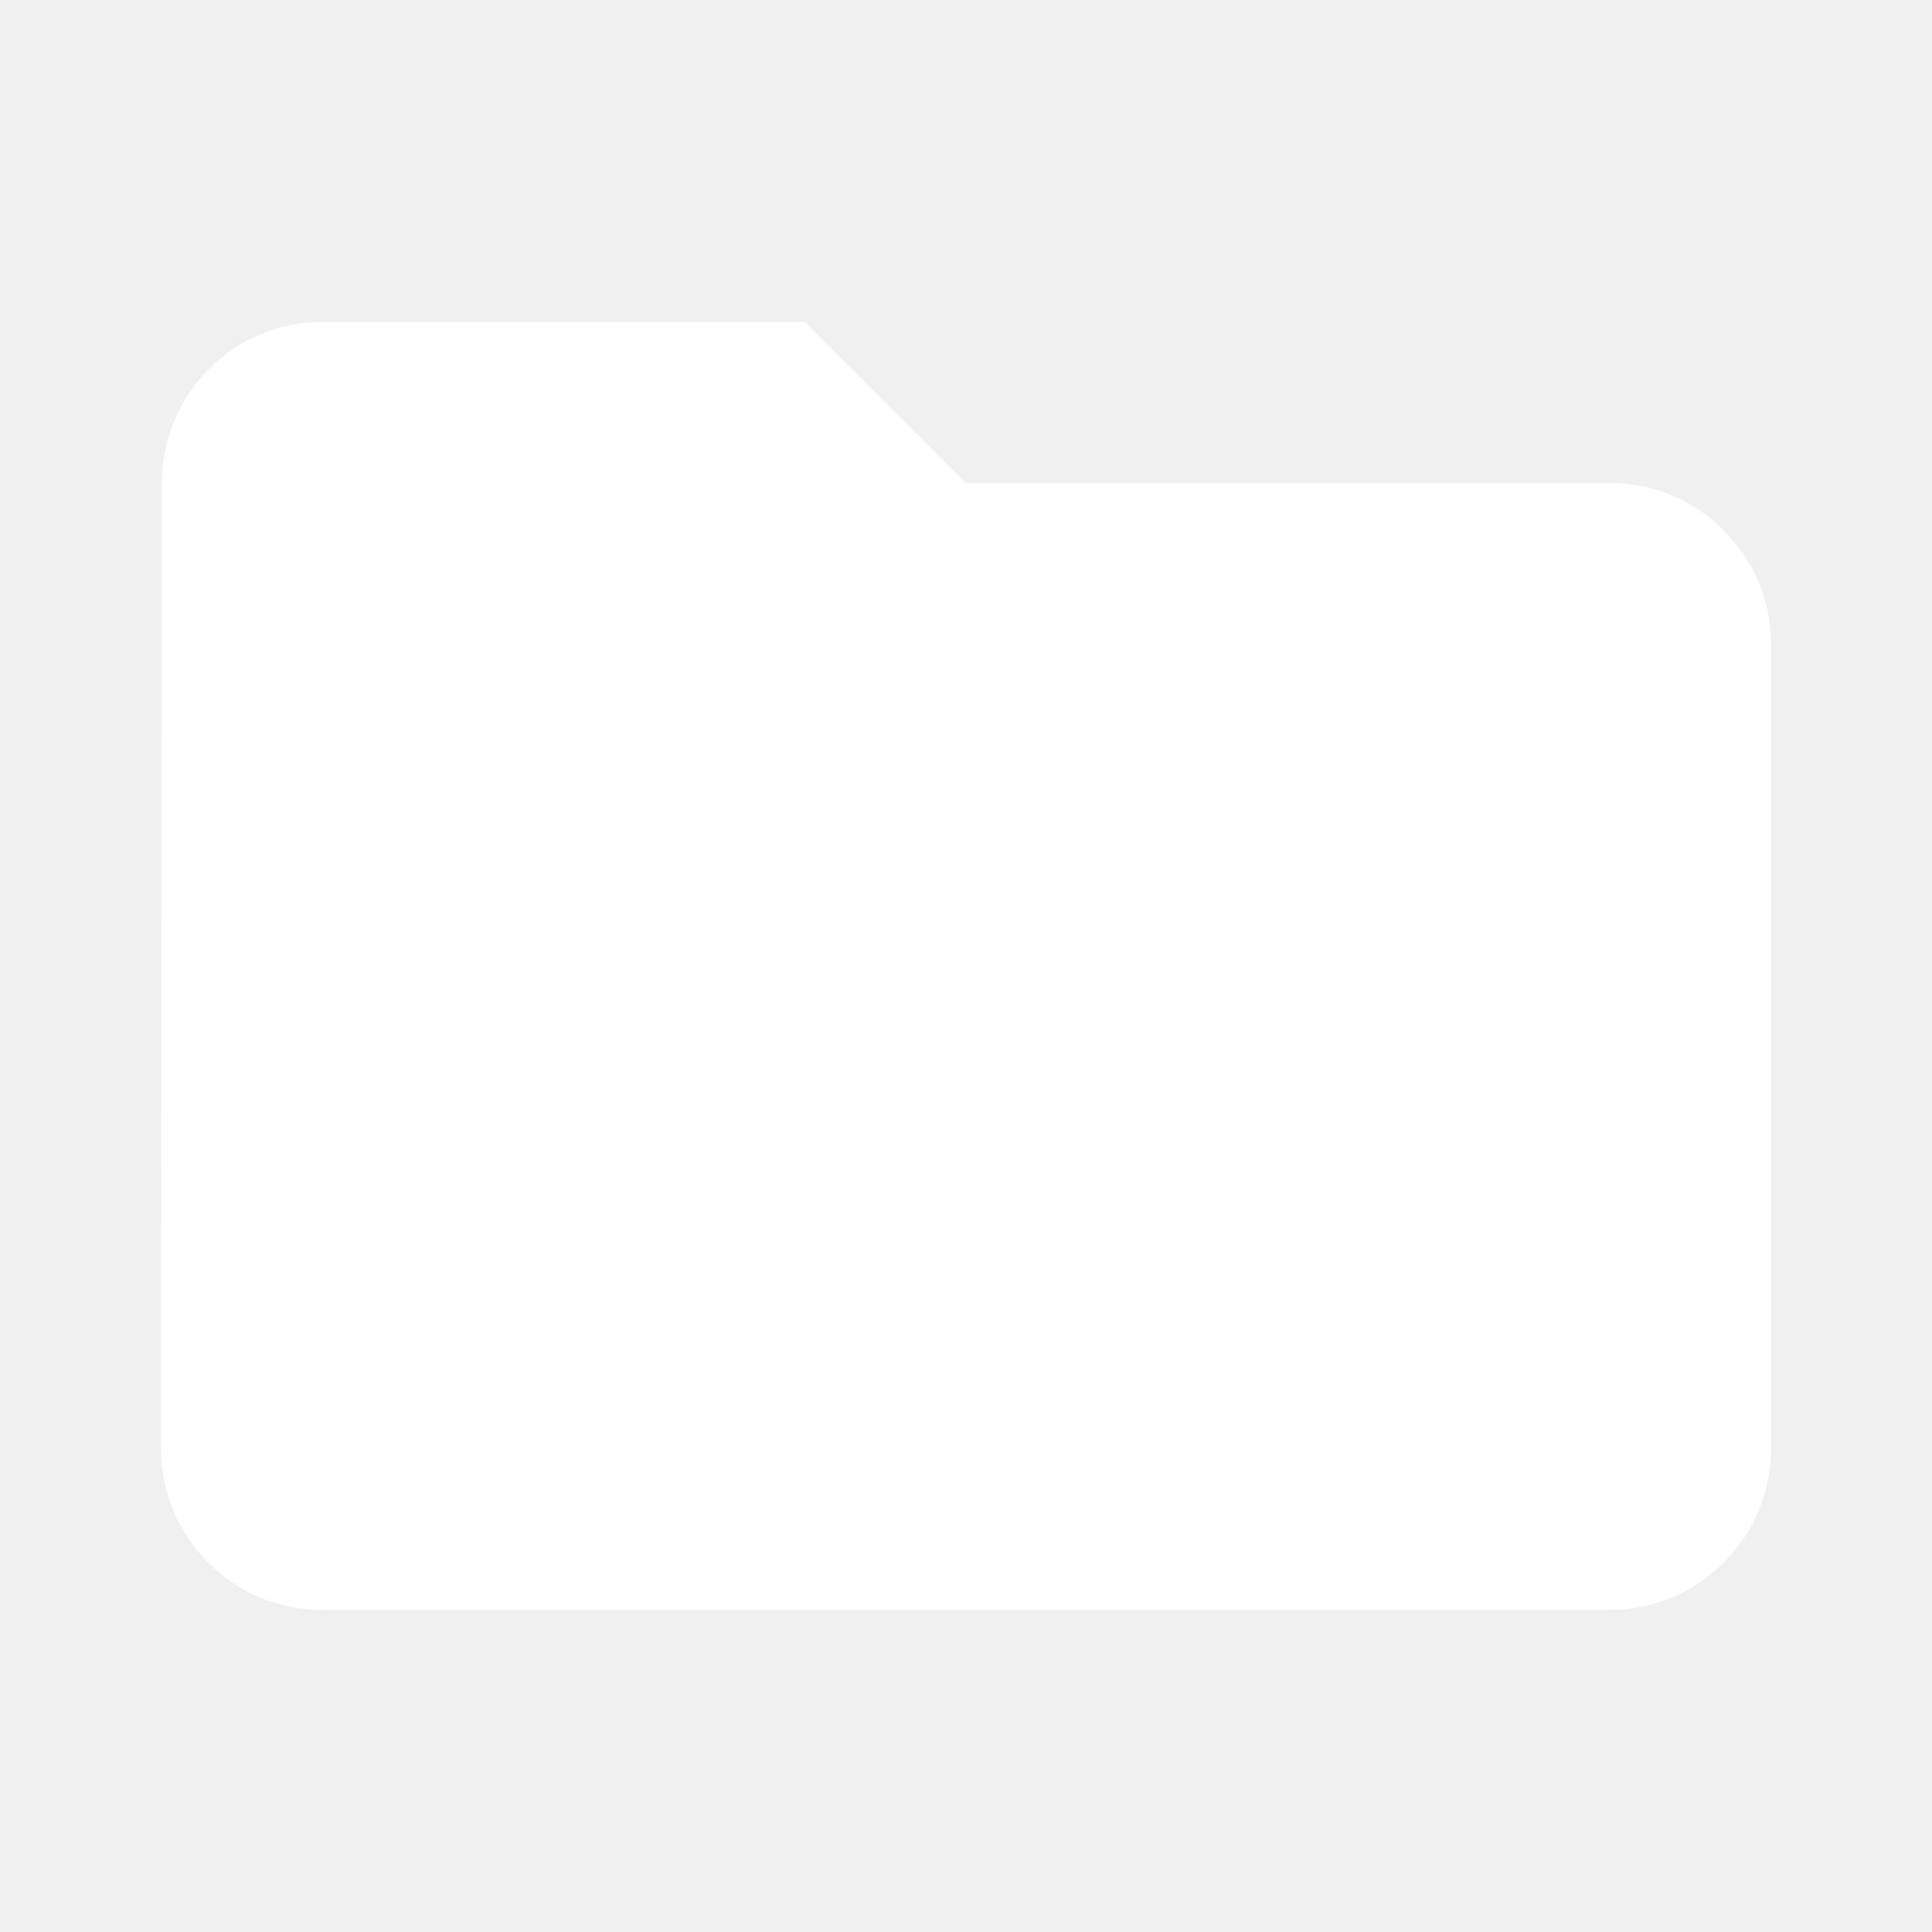
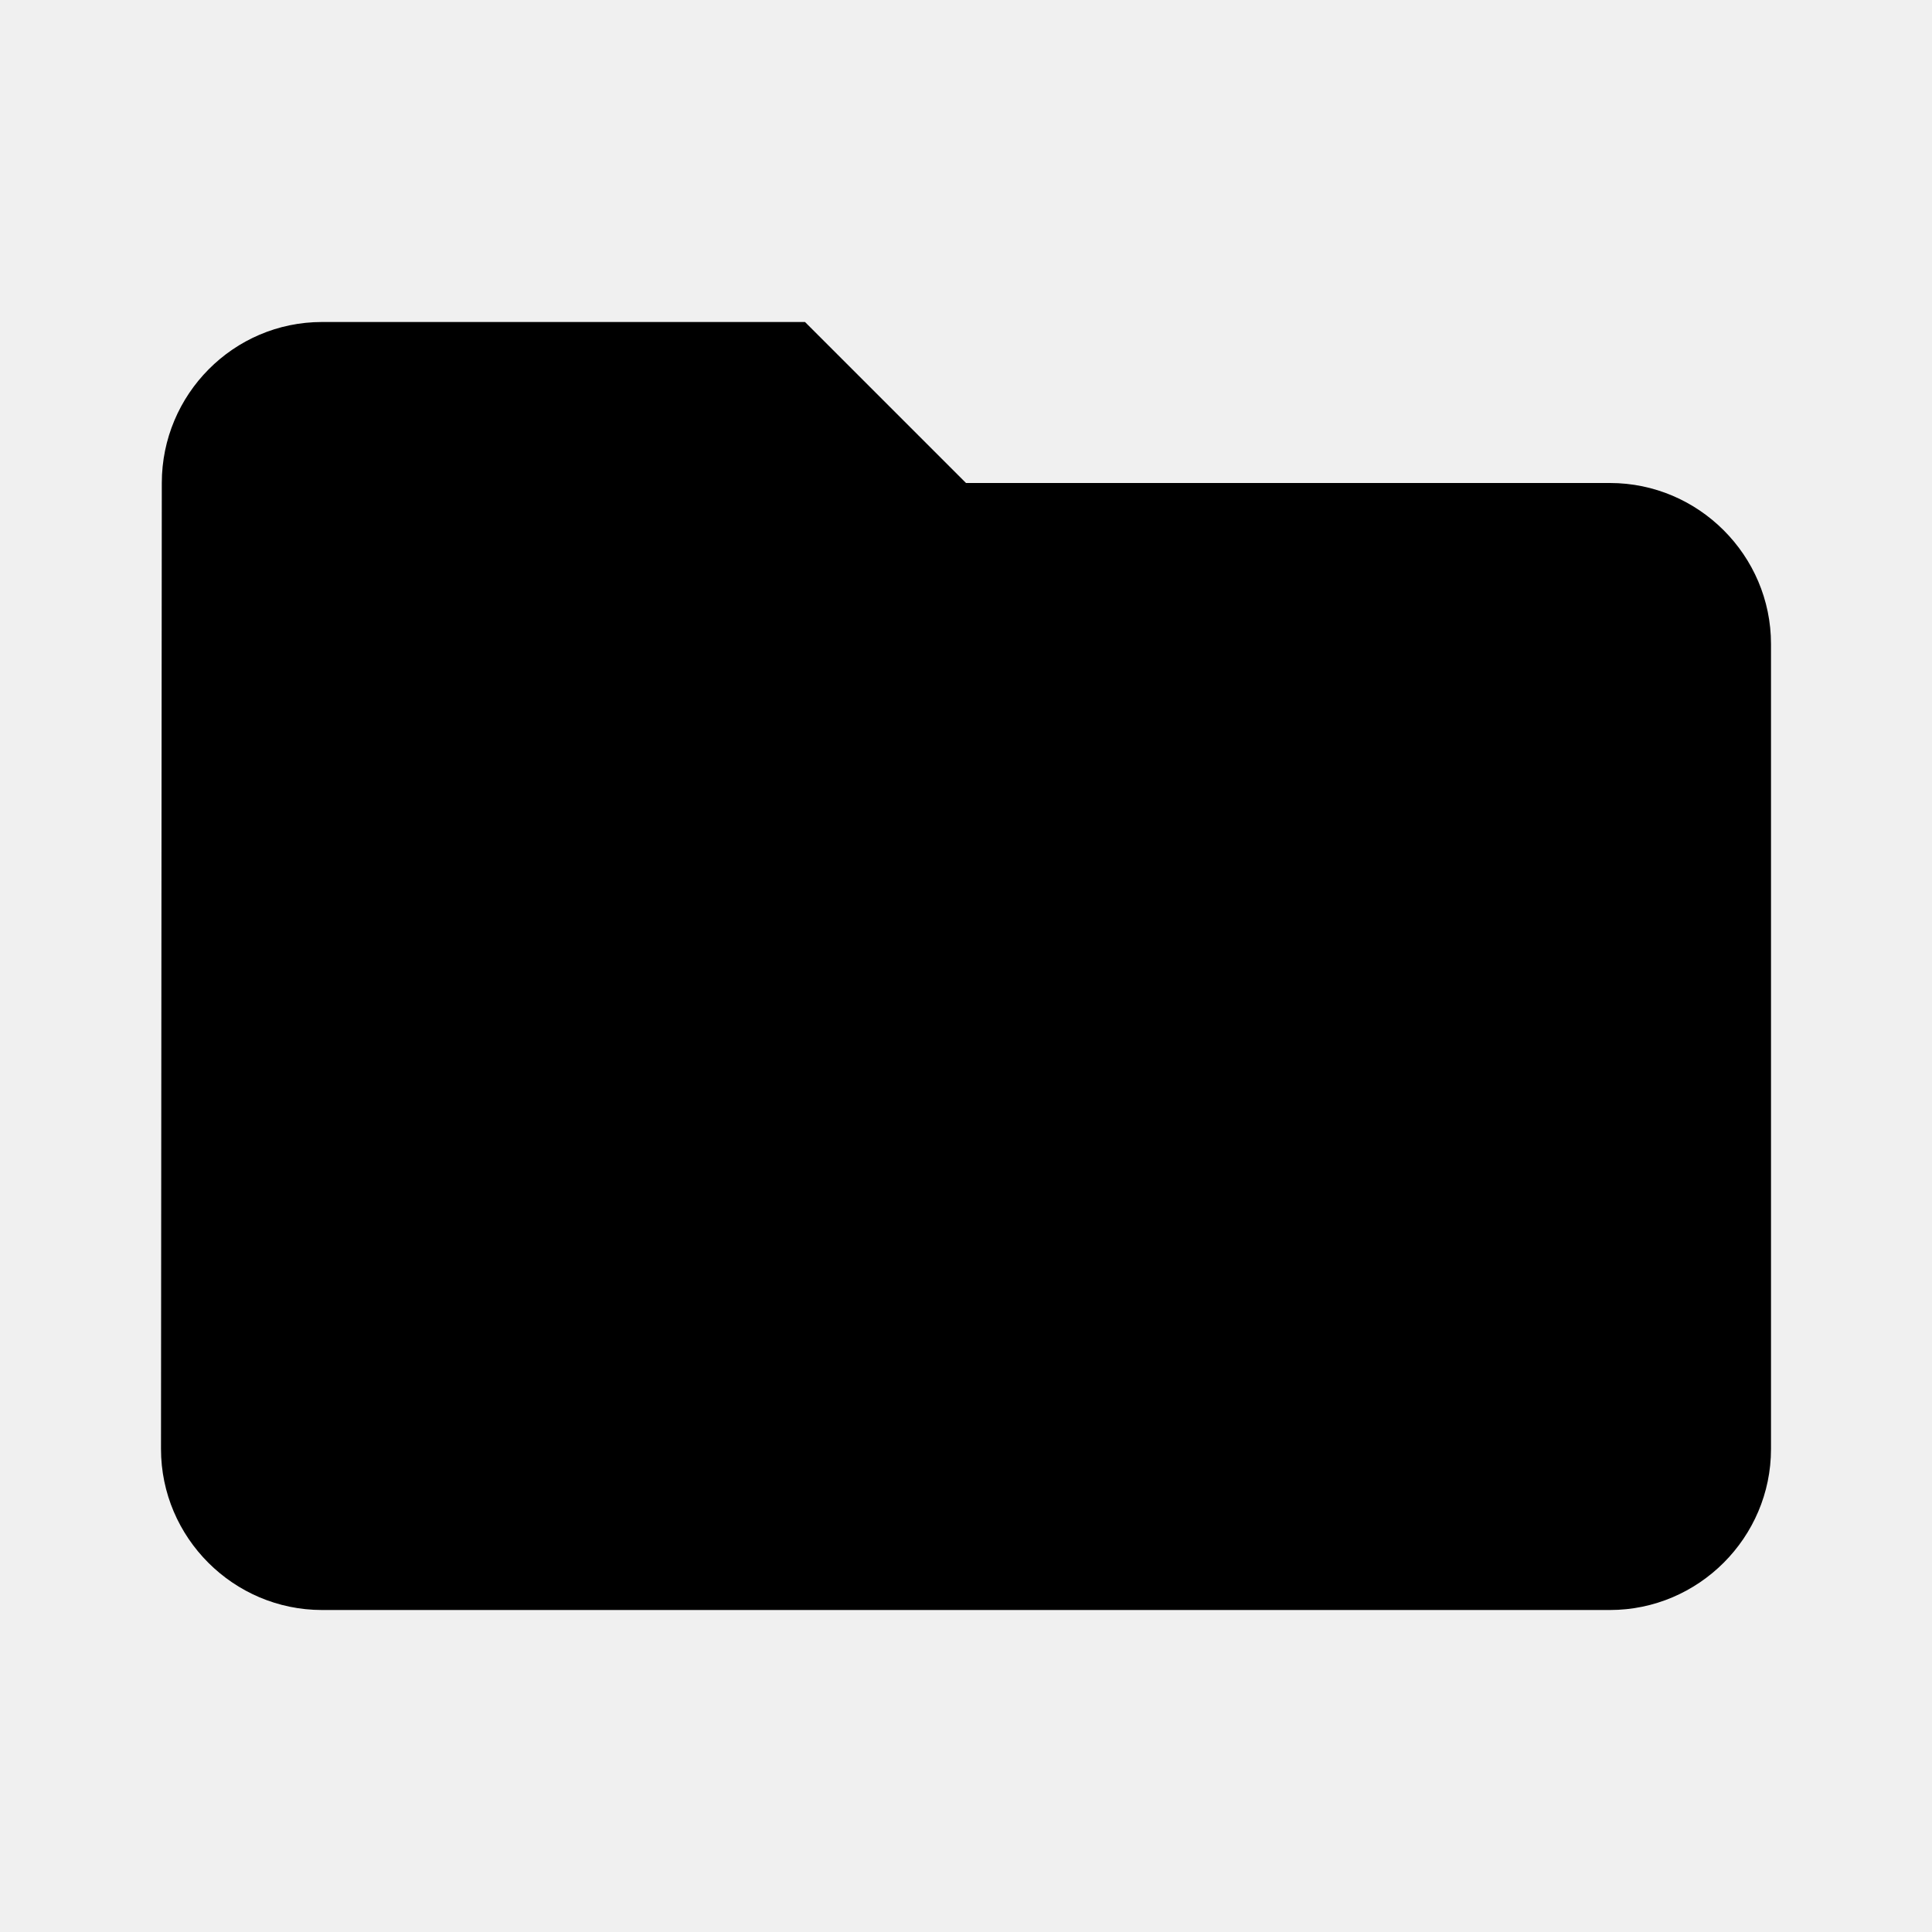
- <svg xmlns="http://www.w3.org/2000/svg" width="24" height="24" viewBox="0 0 24 24" fill="none">
+ <svg xmlns="http://www.w3.org/2000/svg" width="24" height="24" viewBox="0 0 24 24" fill="currentColor">
  <g clip-path="url(#clip0_412_43)">
-     <path d="M10 4H4C2.9 4 2.01 4.9 2.01 6L2 18C2 19.1 2.9 20 4 20H20C21.1 20 22 19.1 22 18V8C22 6.9 21.1 6 20 6H12L10 4Z" fill="white" />
+     <path d="M10 4H4C2.9 4 2.01 4.9 2.01 6L2 18C2 19.1 2.9 20 4 20H20C21.1 20 22 19.1 22 18V8C22 6.9 21.1 6 20 6H12L10 4Z" fill="inherit" />
  </g>
  <defs>
    <clipPath id="clip0_412_43">
      <rect width="24" height="24" fill="white" />
    </clipPath>
  </defs>
</svg>
